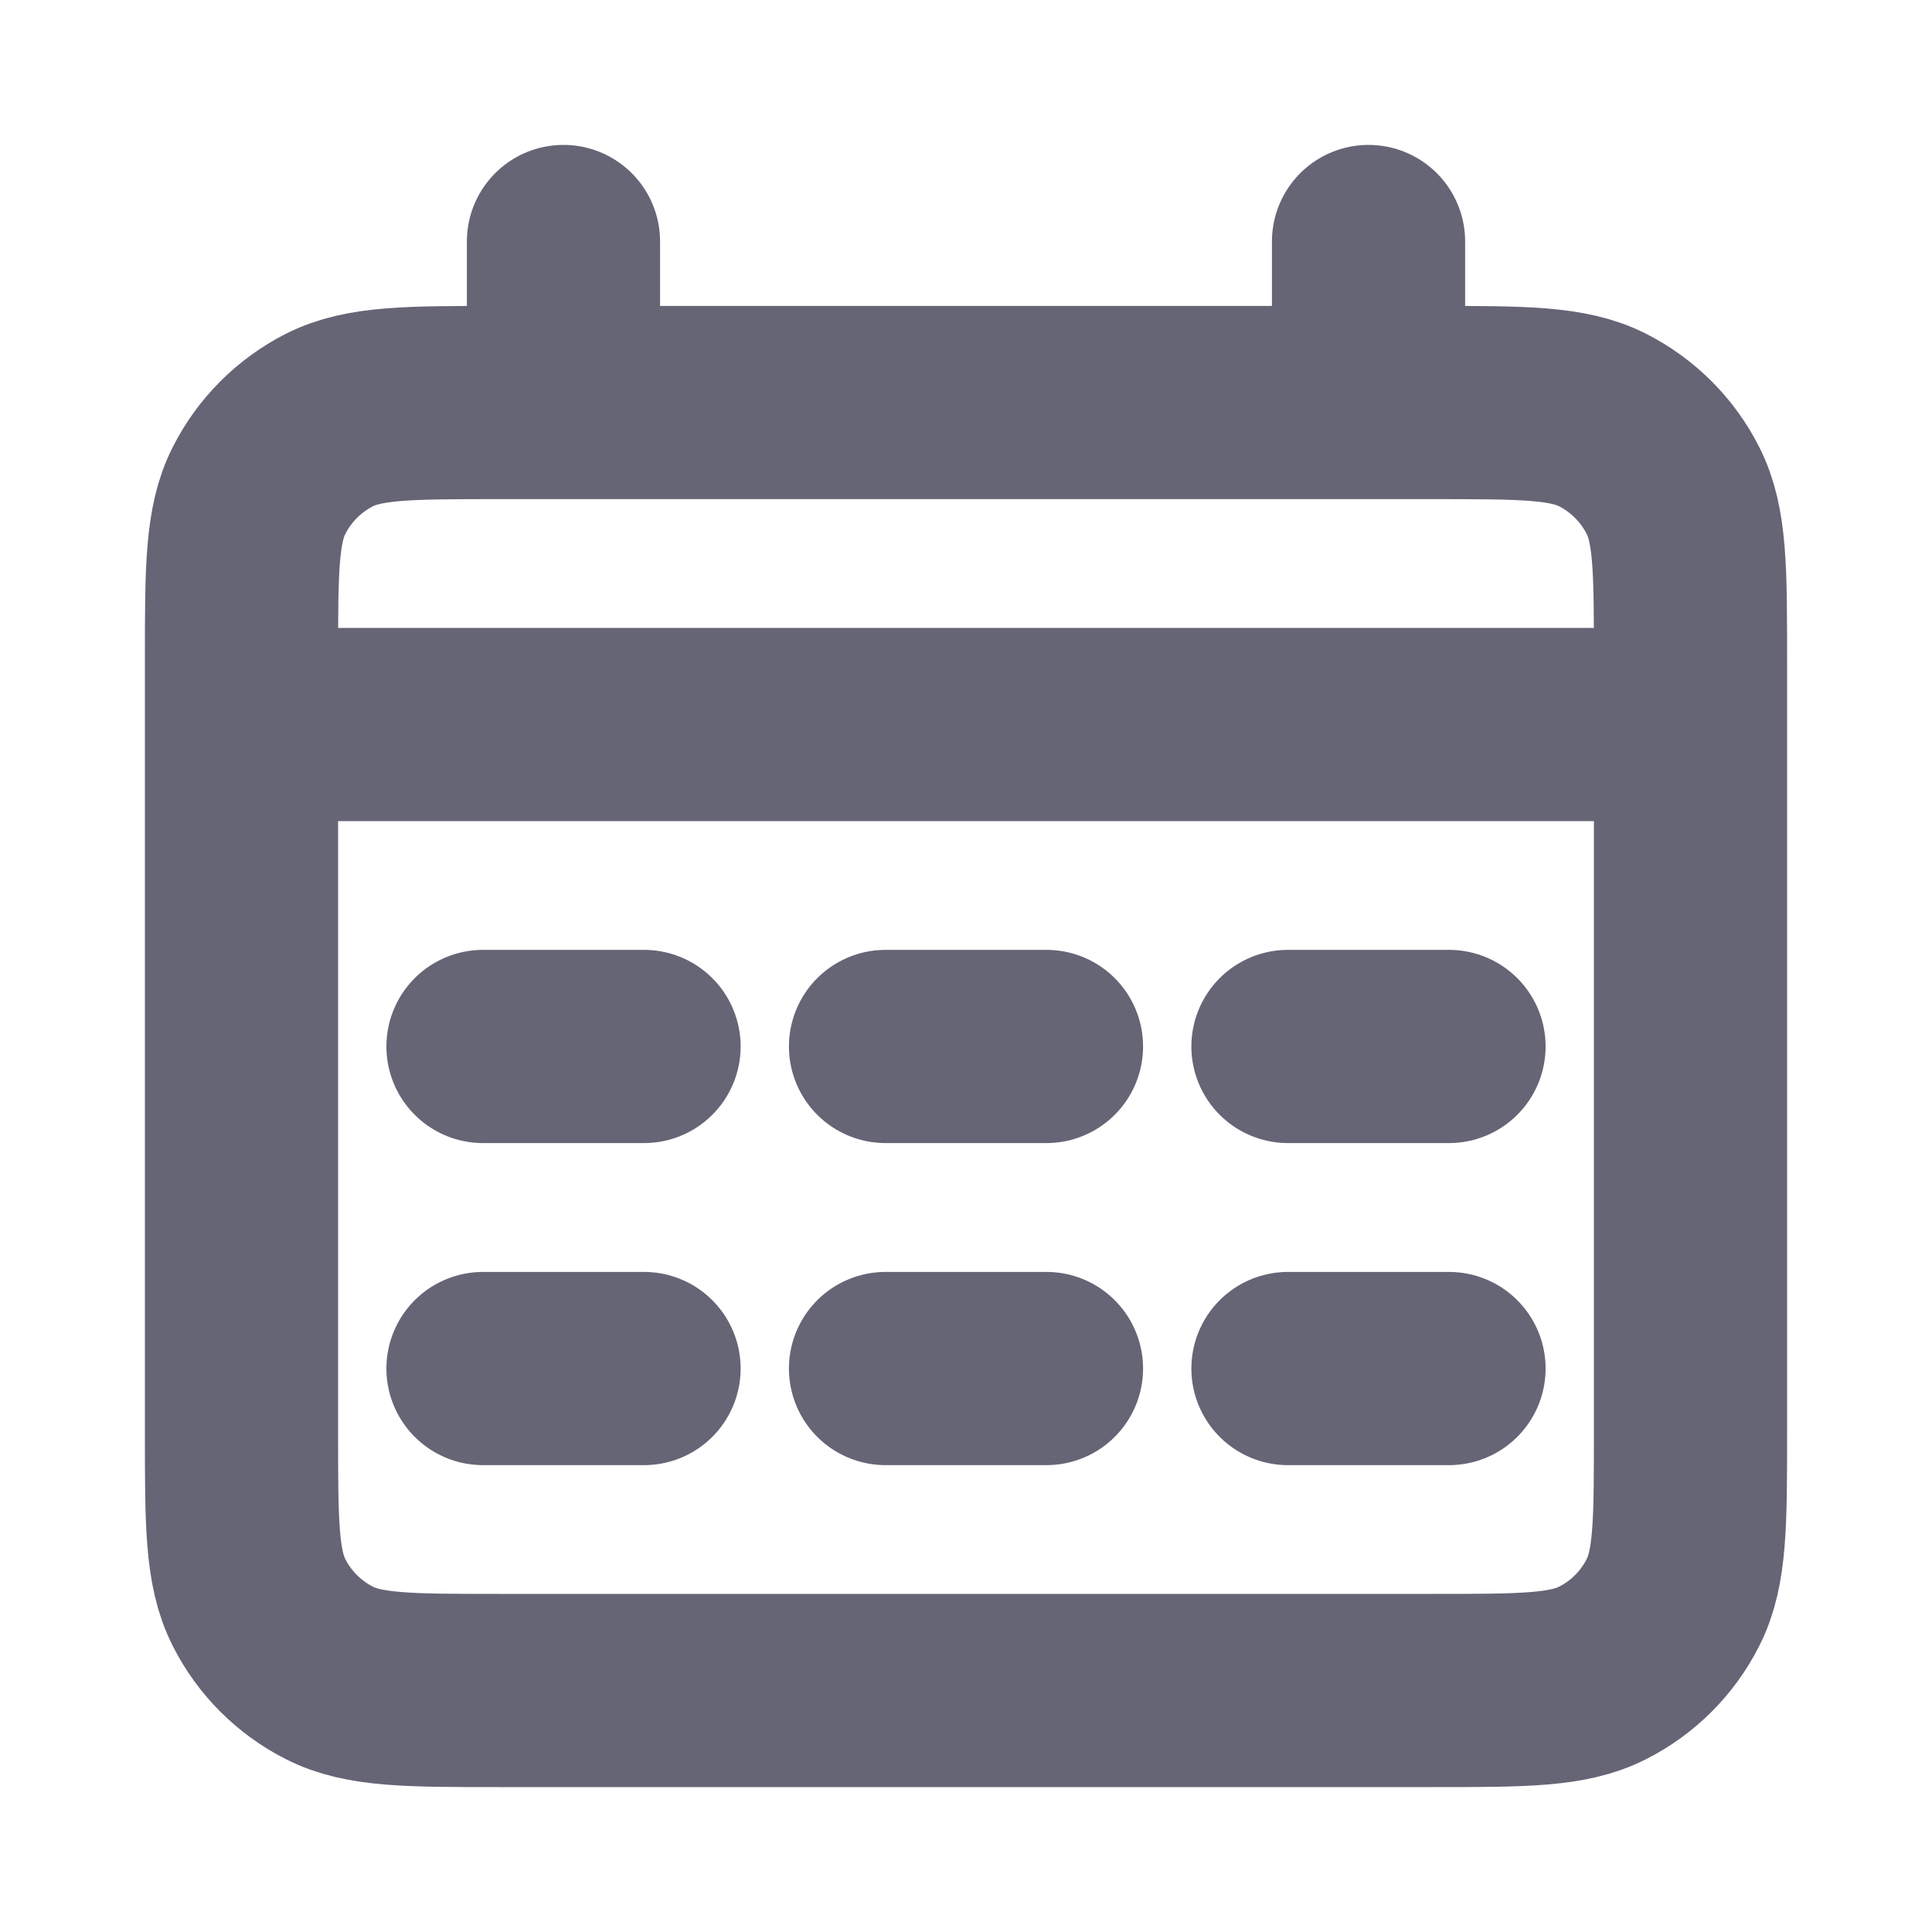
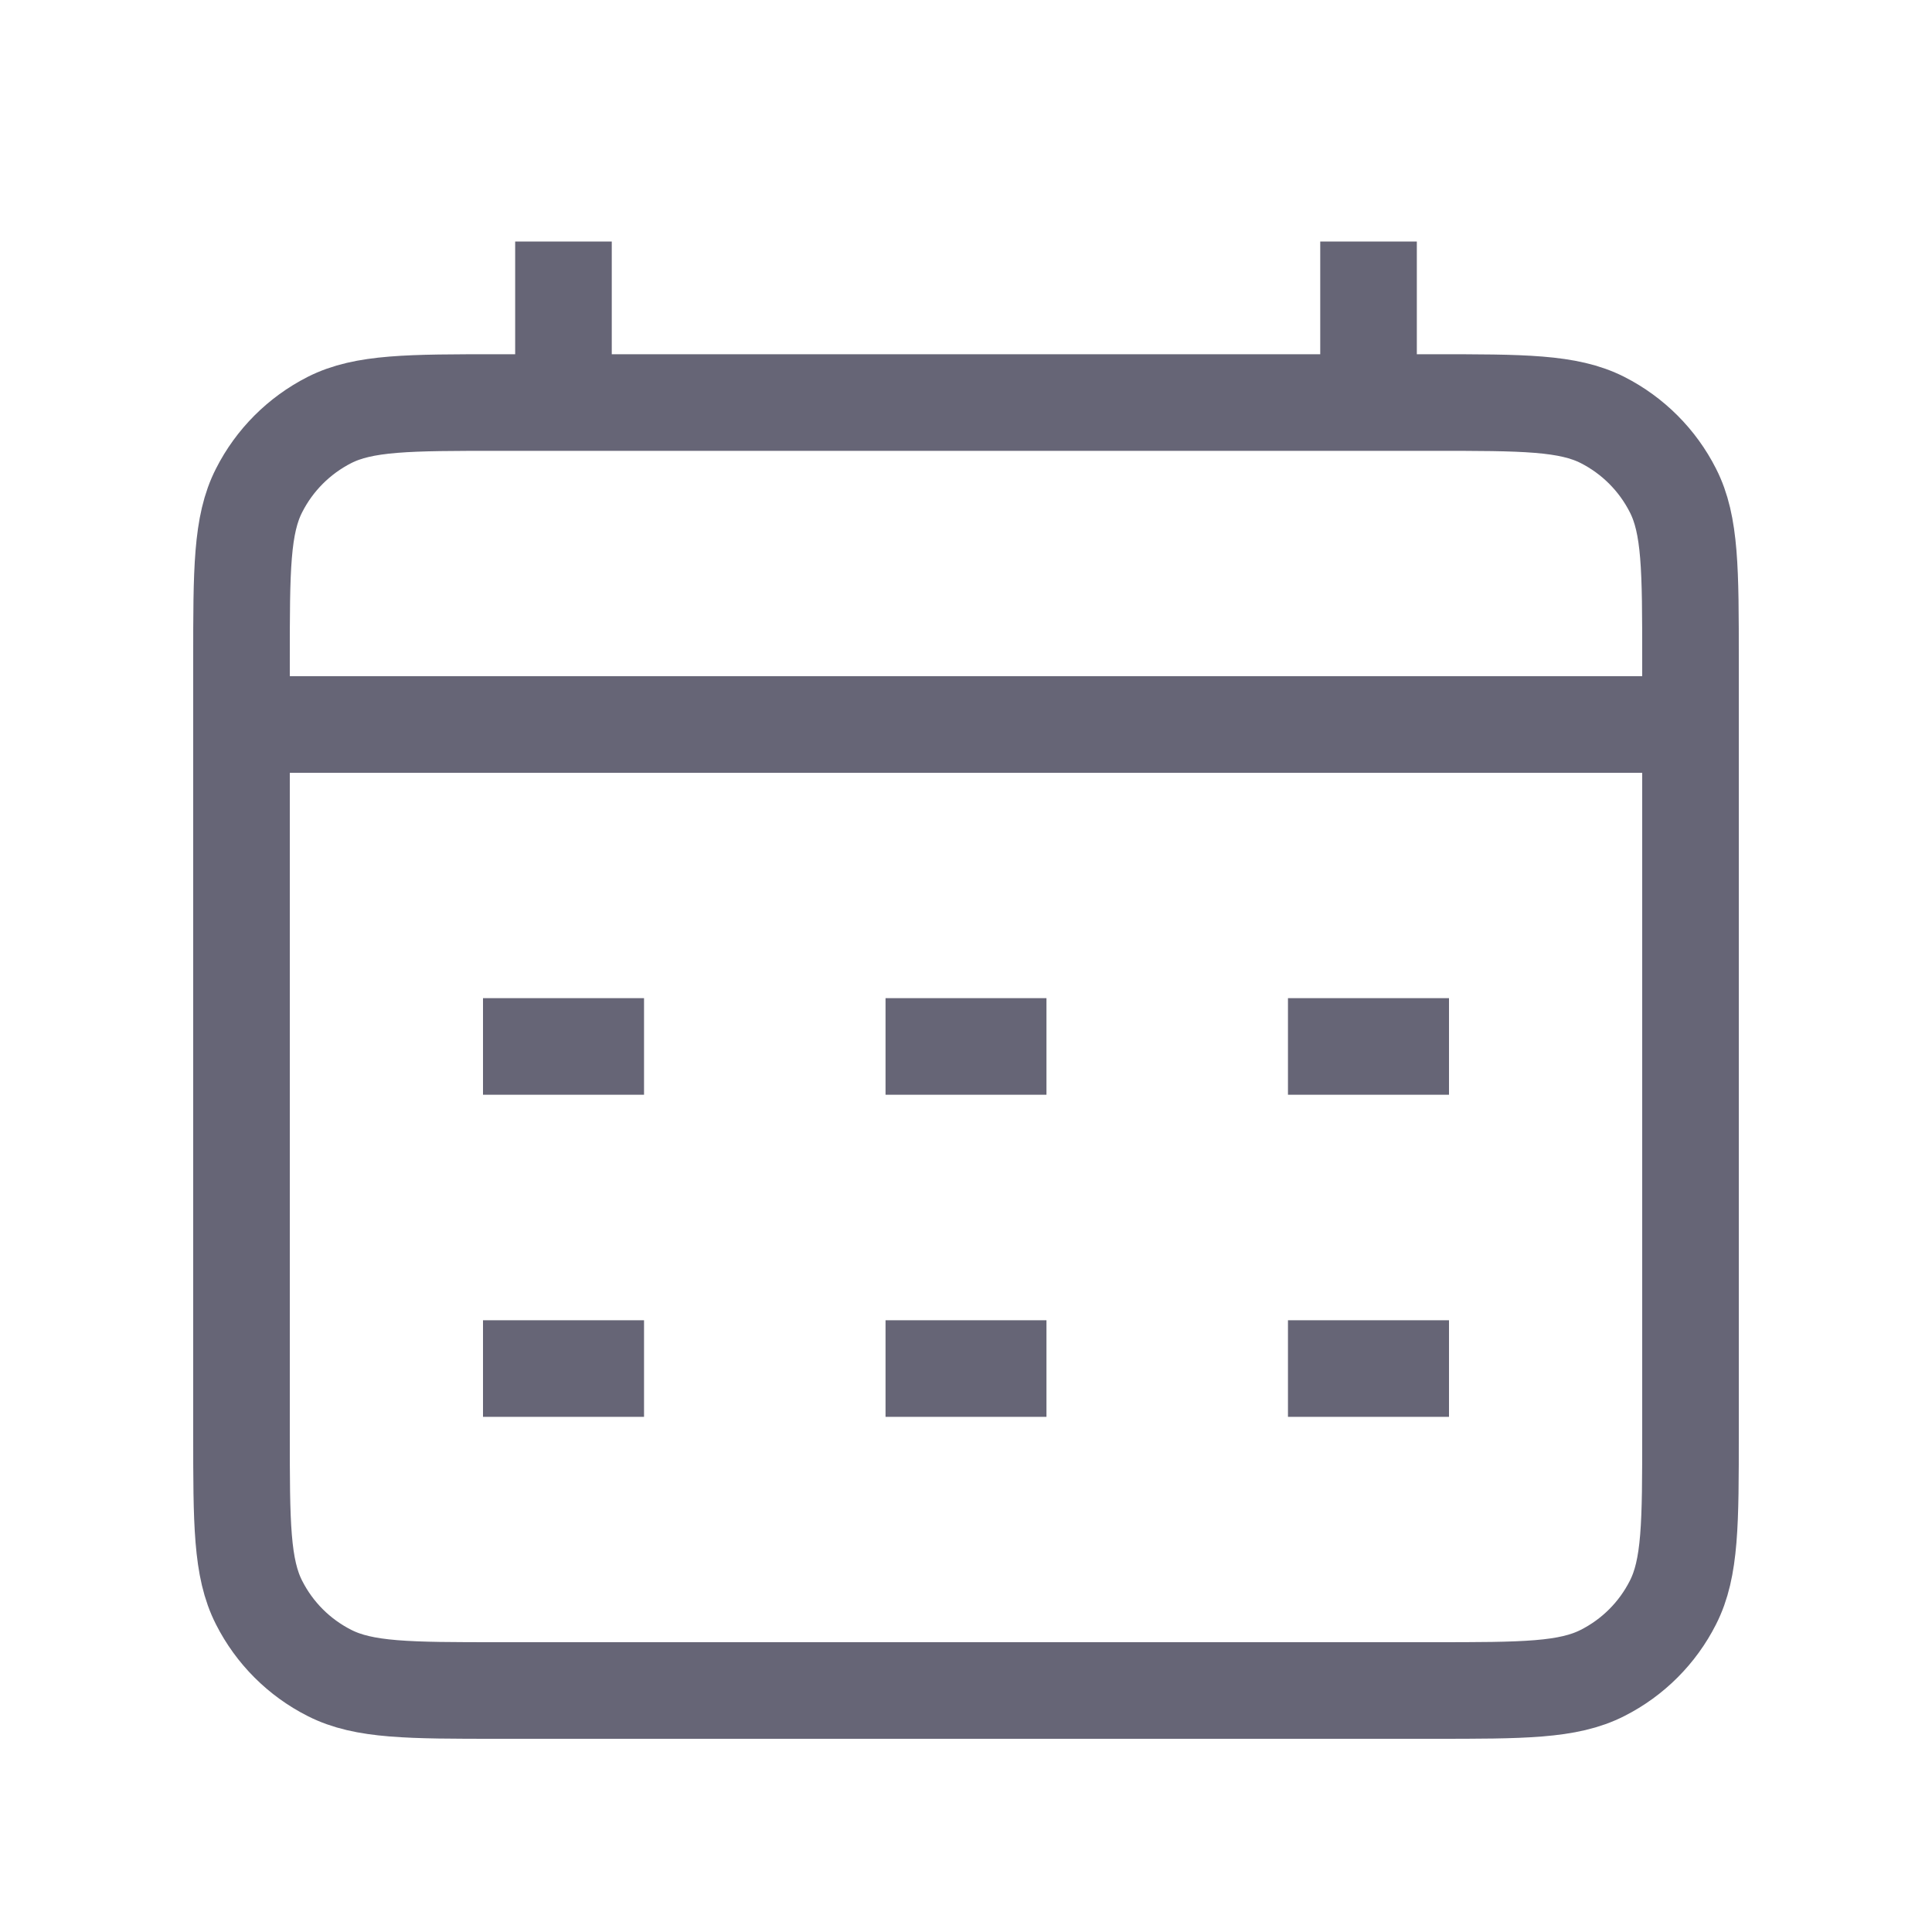
<svg xmlns="http://www.w3.org/2000/svg" width="20" height="20" viewBox="0 0 20 20" fill="none">
-   <path d="M2.5 7.5H17.5M5.833 2.5V4.167M14.167 2.5V4.167M5 10.833H6.667M5 14.167H6.667M9.167 10.833H10.833M9.167 14.167H10.833M13.333 10.833H15M13.333 14.167H15M5.167 17.5H14.833C15.767 17.5 16.233 17.5 16.59 17.318C16.904 17.159 17.159 16.904 17.318 16.59C17.5 16.233 17.5 15.767 17.5 14.833V6.833C17.5 5.9 17.5 5.433 17.318 5.077C17.159 4.763 16.904 4.508 16.59 4.348C16.233 4.167 15.767 4.167 14.833 4.167H5.167C4.233 4.167 3.767 4.167 3.41 4.348C3.096 4.508 2.841 4.763 2.682 5.077C2.5 5.433 2.5 5.9 2.5 6.833V14.833C2.5 15.767 2.5 16.233 2.682 16.59C2.841 16.904 3.096 17.159 3.41 17.318C3.767 17.5 4.233 17.5 5.167 17.5Z" stroke="#666576" stroke-width="2" stroke-linecap="round" stroke-linejoin="round" />
+   <path d="M2.5 7.5H17.5M5.833 2.5V4.167M14.167 2.5V4.167M5 10.833H6.667M5 14.167H6.667M9.167 10.833H10.833M9.167 14.167H10.833M13.333 10.833H15M13.333 14.167H15M5.167 17.5H14.833C15.767 17.5 16.233 17.5 16.59 17.318C16.904 17.159 17.159 16.904 17.318 16.59C17.5 16.233 17.5 15.767 17.5 14.833V6.833C17.5 5.9 17.5 5.433 17.318 5.077C17.159 4.763 16.904 4.508 16.59 4.348C16.233 4.167 15.767 4.167 14.833 4.167H5.167C4.233 4.167 3.767 4.167 3.41 4.348C3.096 4.508 2.841 4.763 2.682 5.077C2.5 5.433 2.5 5.9 2.5 6.833V14.833C2.5 15.767 2.5 16.233 2.682 16.59C2.841 16.904 3.096 17.159 3.41 17.318C3.767 17.5 4.233 17.5 5.167 17.5Z" stroke="#666576" strokeWidth="2" strokeLinecap="round" strokeLinejoin="round" />
</svg>
